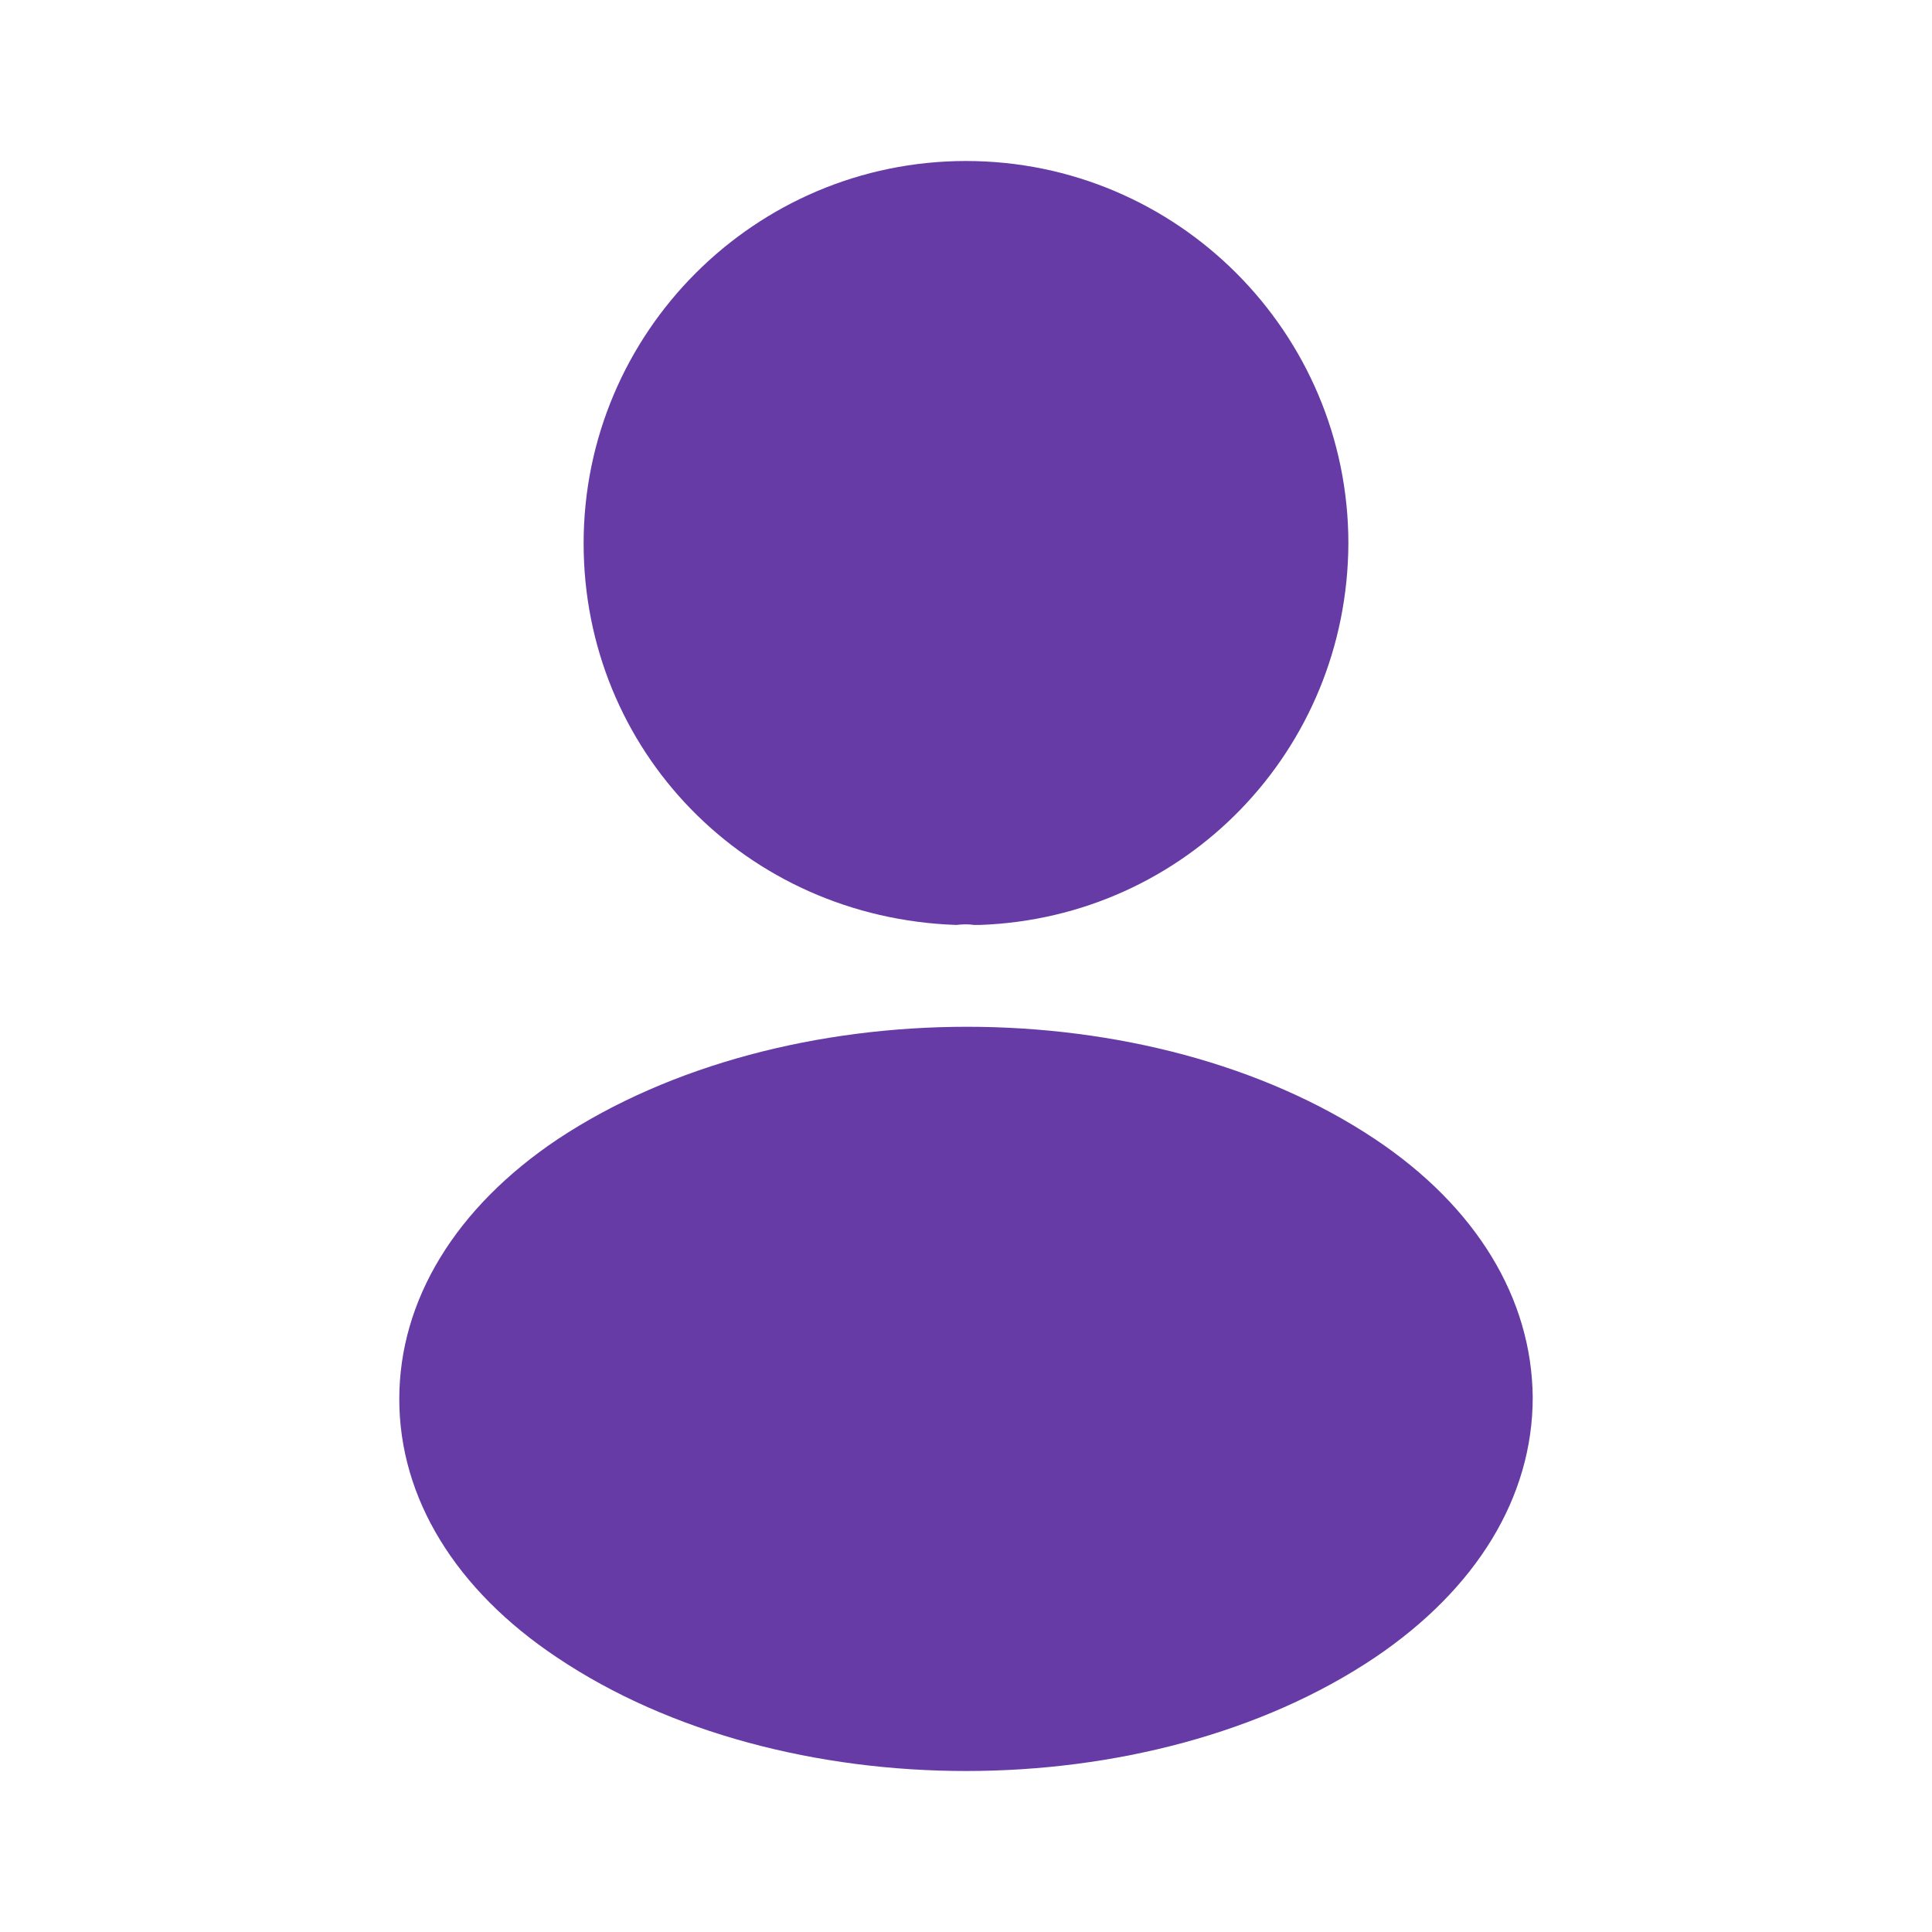
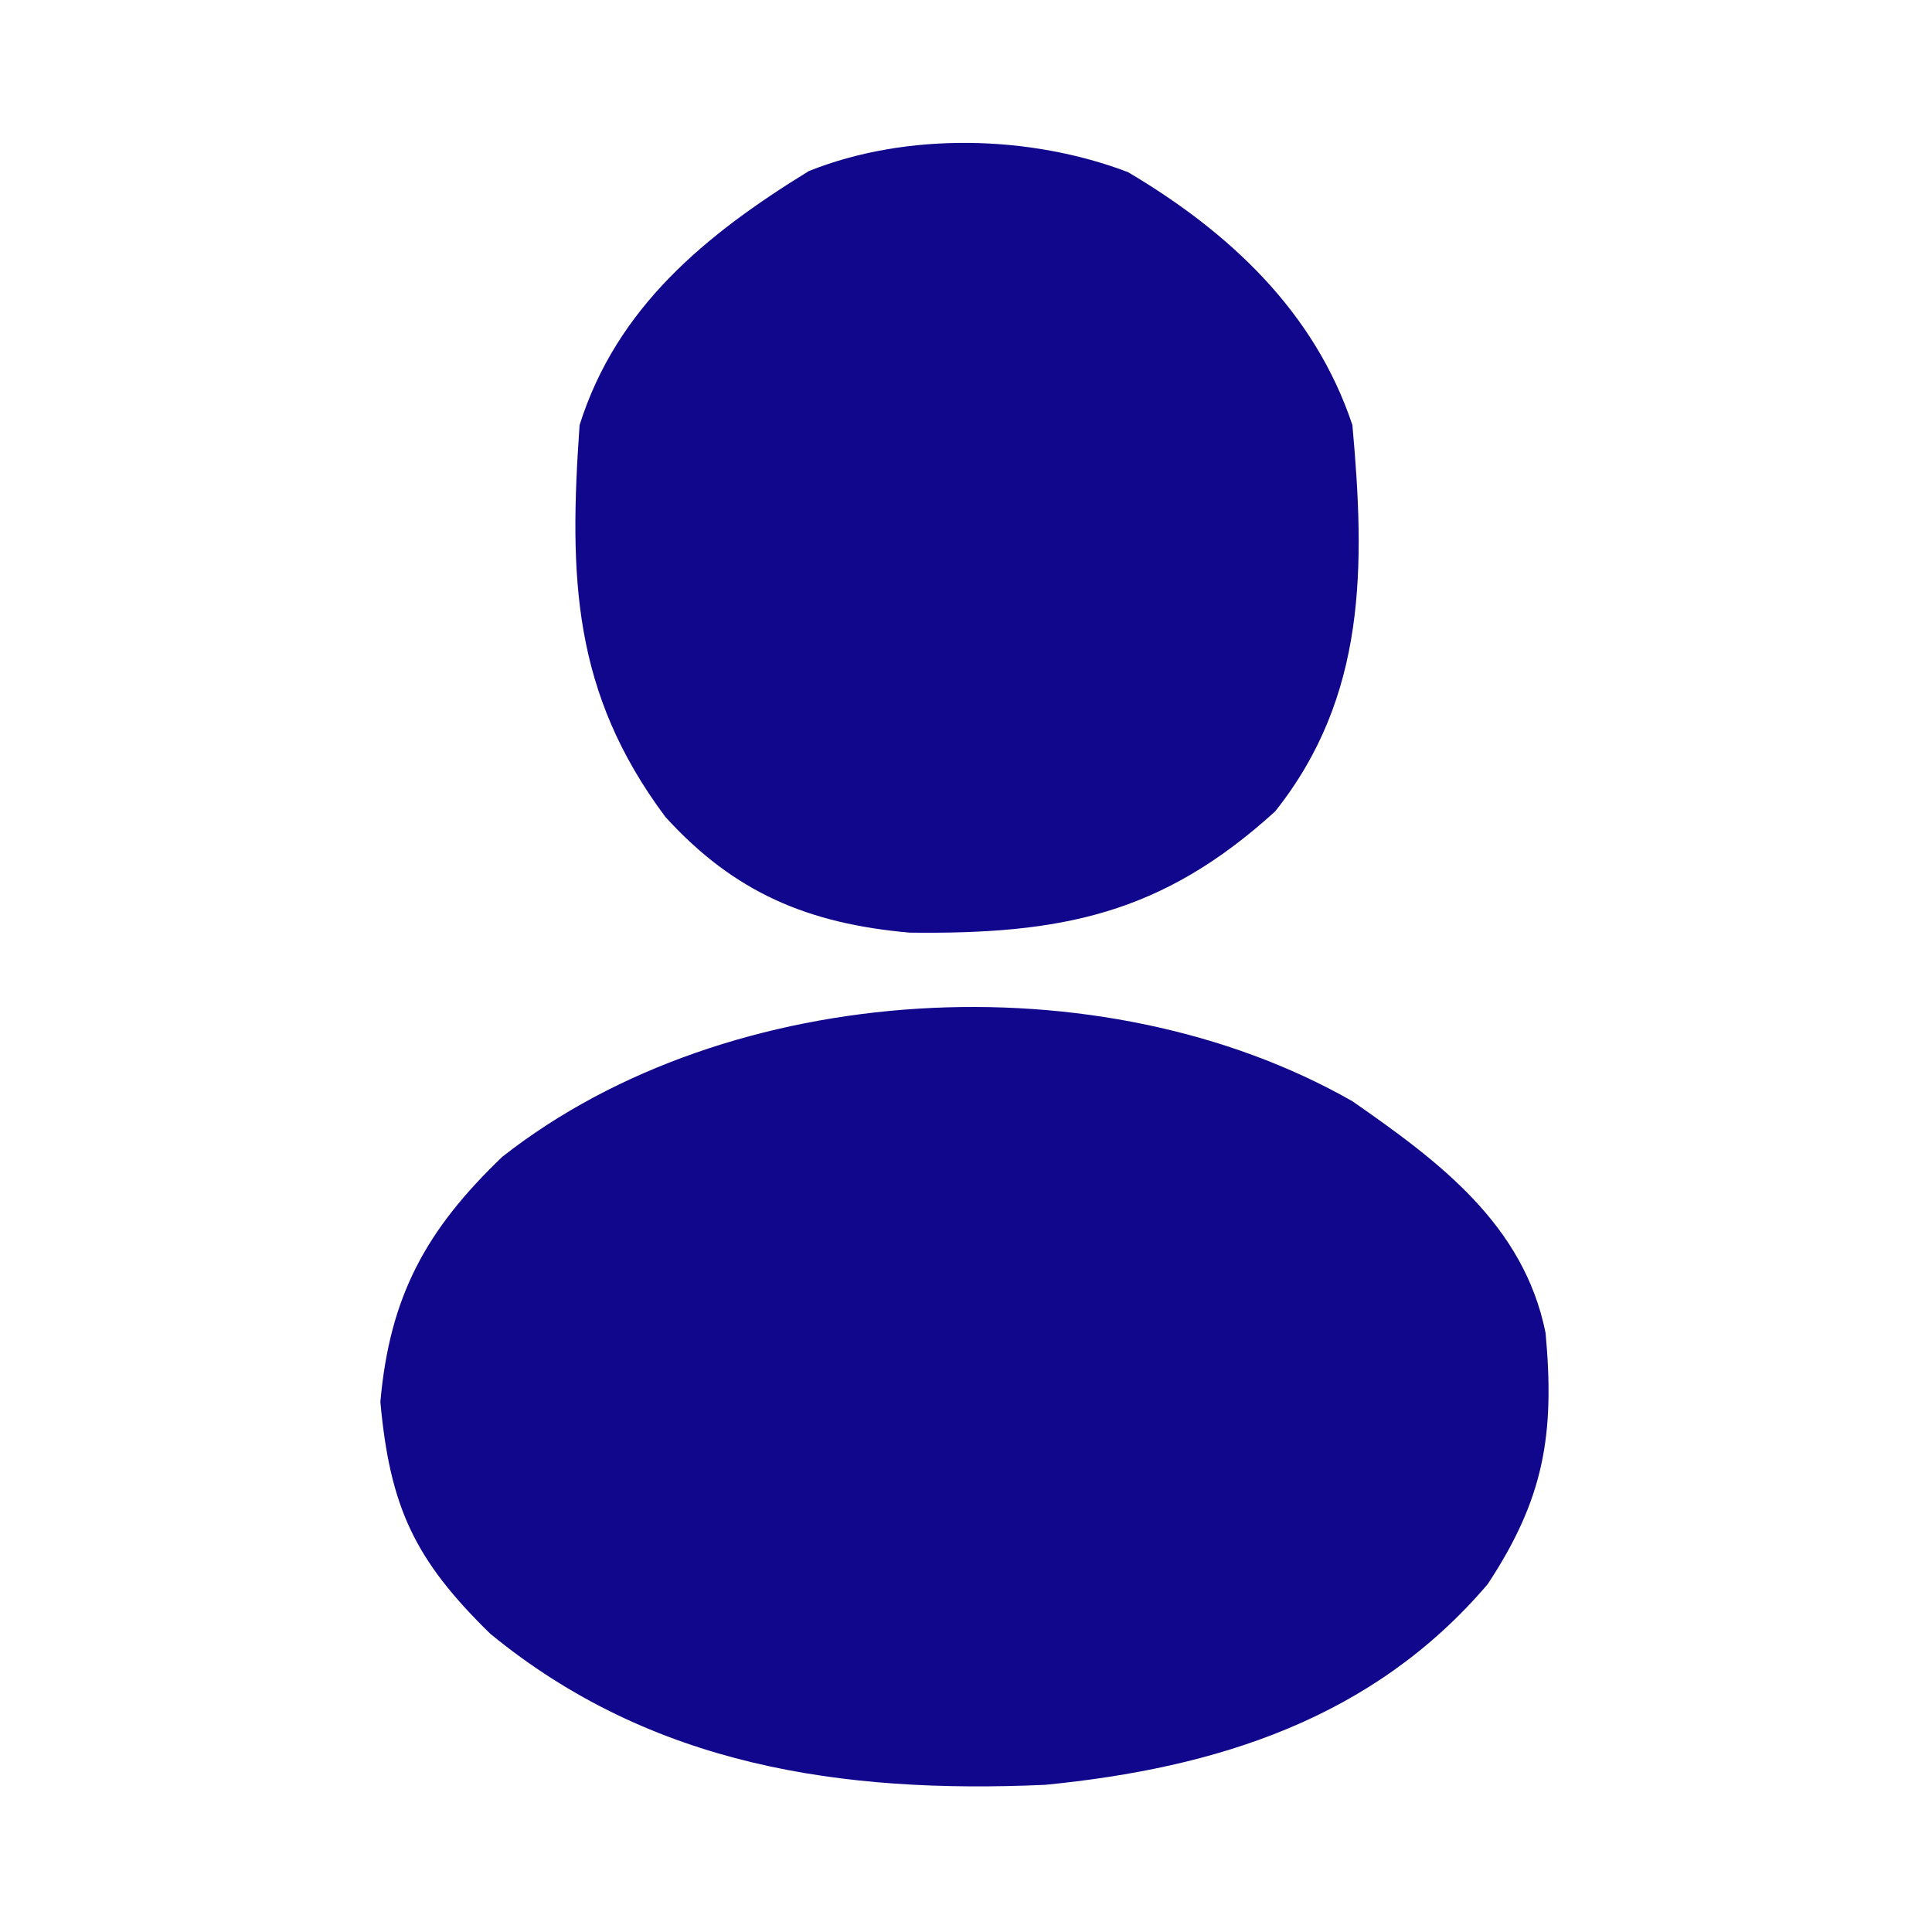
- <svg xmlns="http://www.w3.org/2000/svg" width="24" height="24" viewBox="0 0 24 24" fill="none">
-   <path d="M12 2C9.38 2 7.25 4.13 7.25 6.75C7.25 9.32 9.26 11.4 11.88 11.49C11.96 11.48 12.04 11.48 12.1 11.49C12.12 11.49 12.13 11.49 12.15 11.49C12.16 11.49 12.16 11.49 12.17 11.49C14.73 11.4 16.74 9.32 16.75 6.75C16.75 4.13 14.62 2 12 2Z" fill="#663BA5" />
-   <path d="M17.08 14.15C14.29 12.29 9.74 12.29 6.93 14.15C5.66 15 4.96 16.15 4.96 17.38C4.96 18.61 5.66 19.75 6.92 20.59C8.32 21.53 10.16 22 12 22C13.84 22 15.68 21.53 17.08 20.59C18.34 19.74 19.04 18.6 19.04 17.36C19.03 16.13 18.34 14.99 17.08 14.15Z" fill="#663BA5" />
+ <svg xmlns="http://www.w3.org/2000/svg" version="1.1" width="100" height="100">
+   <path d="M0 0 C4.497 3.126 8.878 6.392 10 12 C10.479 17.264 9.92 20.573 7 25 C1.069 31.955 -7.02 34.512 -15.91 35.383 C-26.433 35.849 -36.276 34.415 -44.625 27.562 C-48.532 23.745 -49.816 21.024 -50.312 15.562 C-49.831 10.077 -47.931 6.637 -44 2.875 C-32.285 -6.342 -12.953 -7.396 0 0 Z " fill="#11078C" transform="translate(70,57)" />
+   <path d="M0 0 C5.236 3.101 9.658 7.223 11.613 13.09 C12.275 20.408 12.354 27.136 7.613 33.09 C1.74 38.429 -3.47 39.458 -11.309 39.363 C-16.559 38.897 -20.383 37.294 -23.949 33.371 C-28.754 26.928 -28.942 20.973 -28.387 13.09 C-26.468 6.995 -21.849 3.217 -16.523 -0.055 C-11.455 -2.084 -5.071 -1.934 0 0 Z " fill="#11078C" transform="translate(58.38672,8.910156)" />
</svg>
